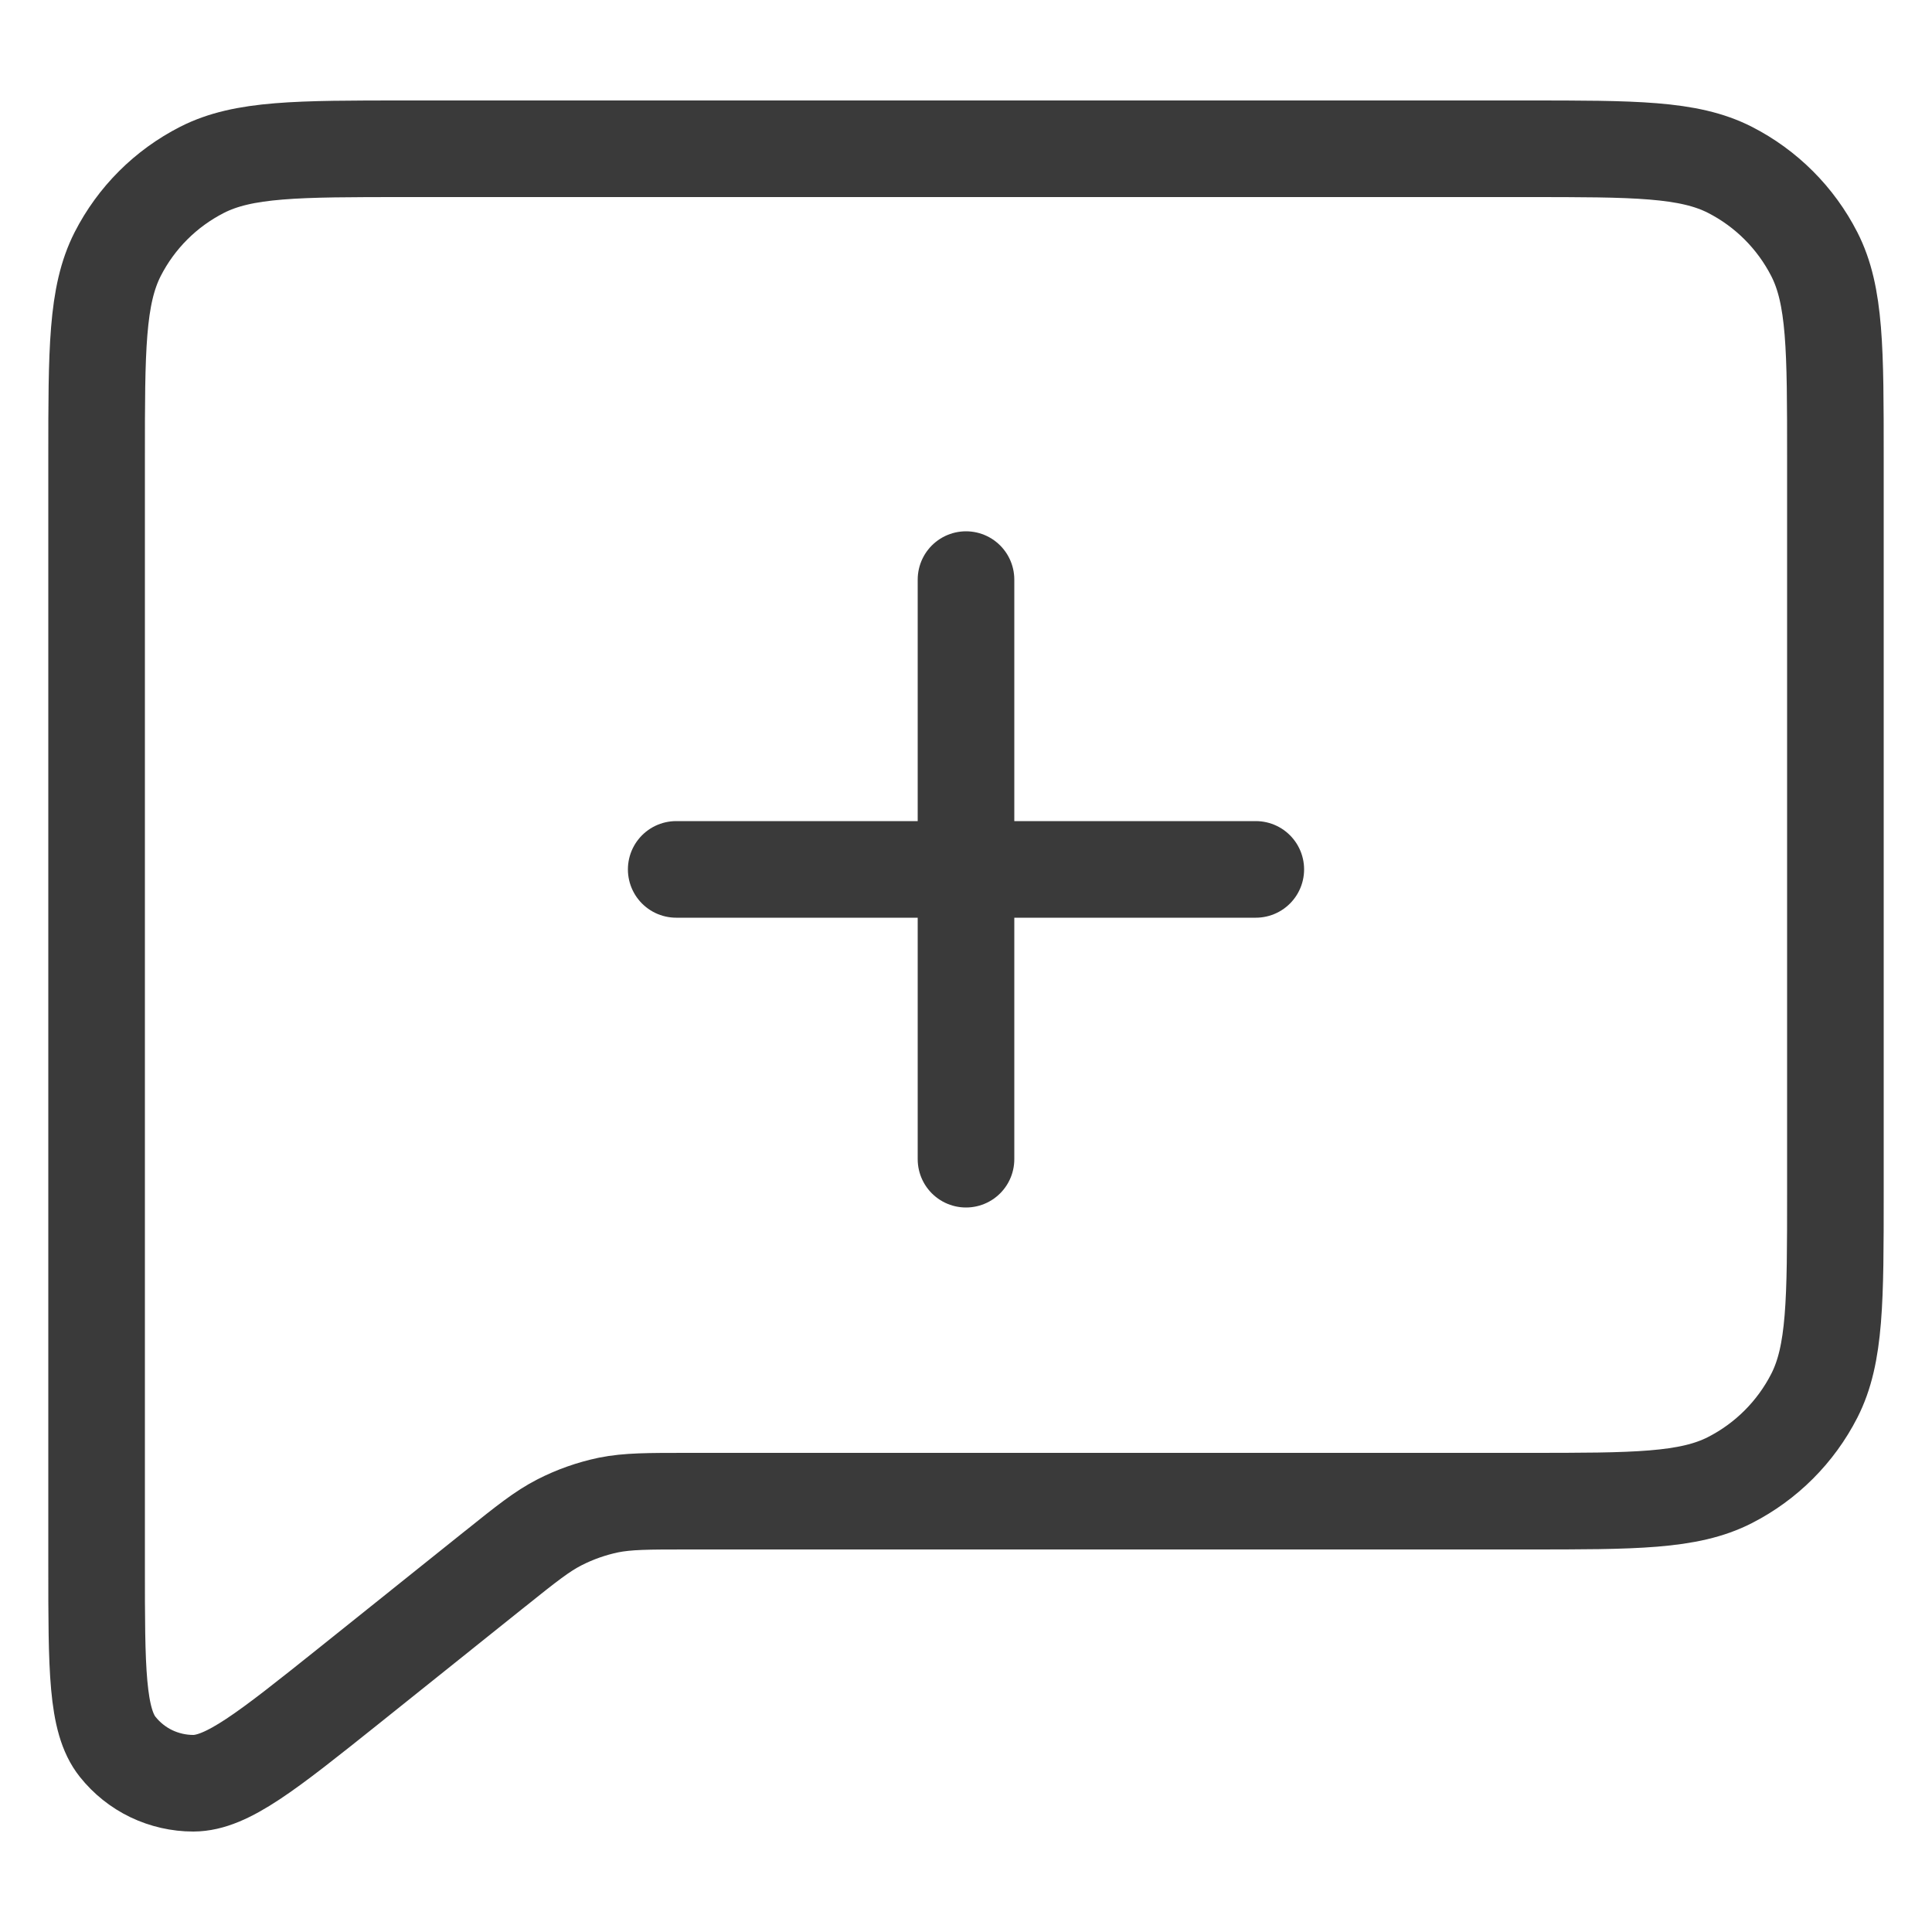
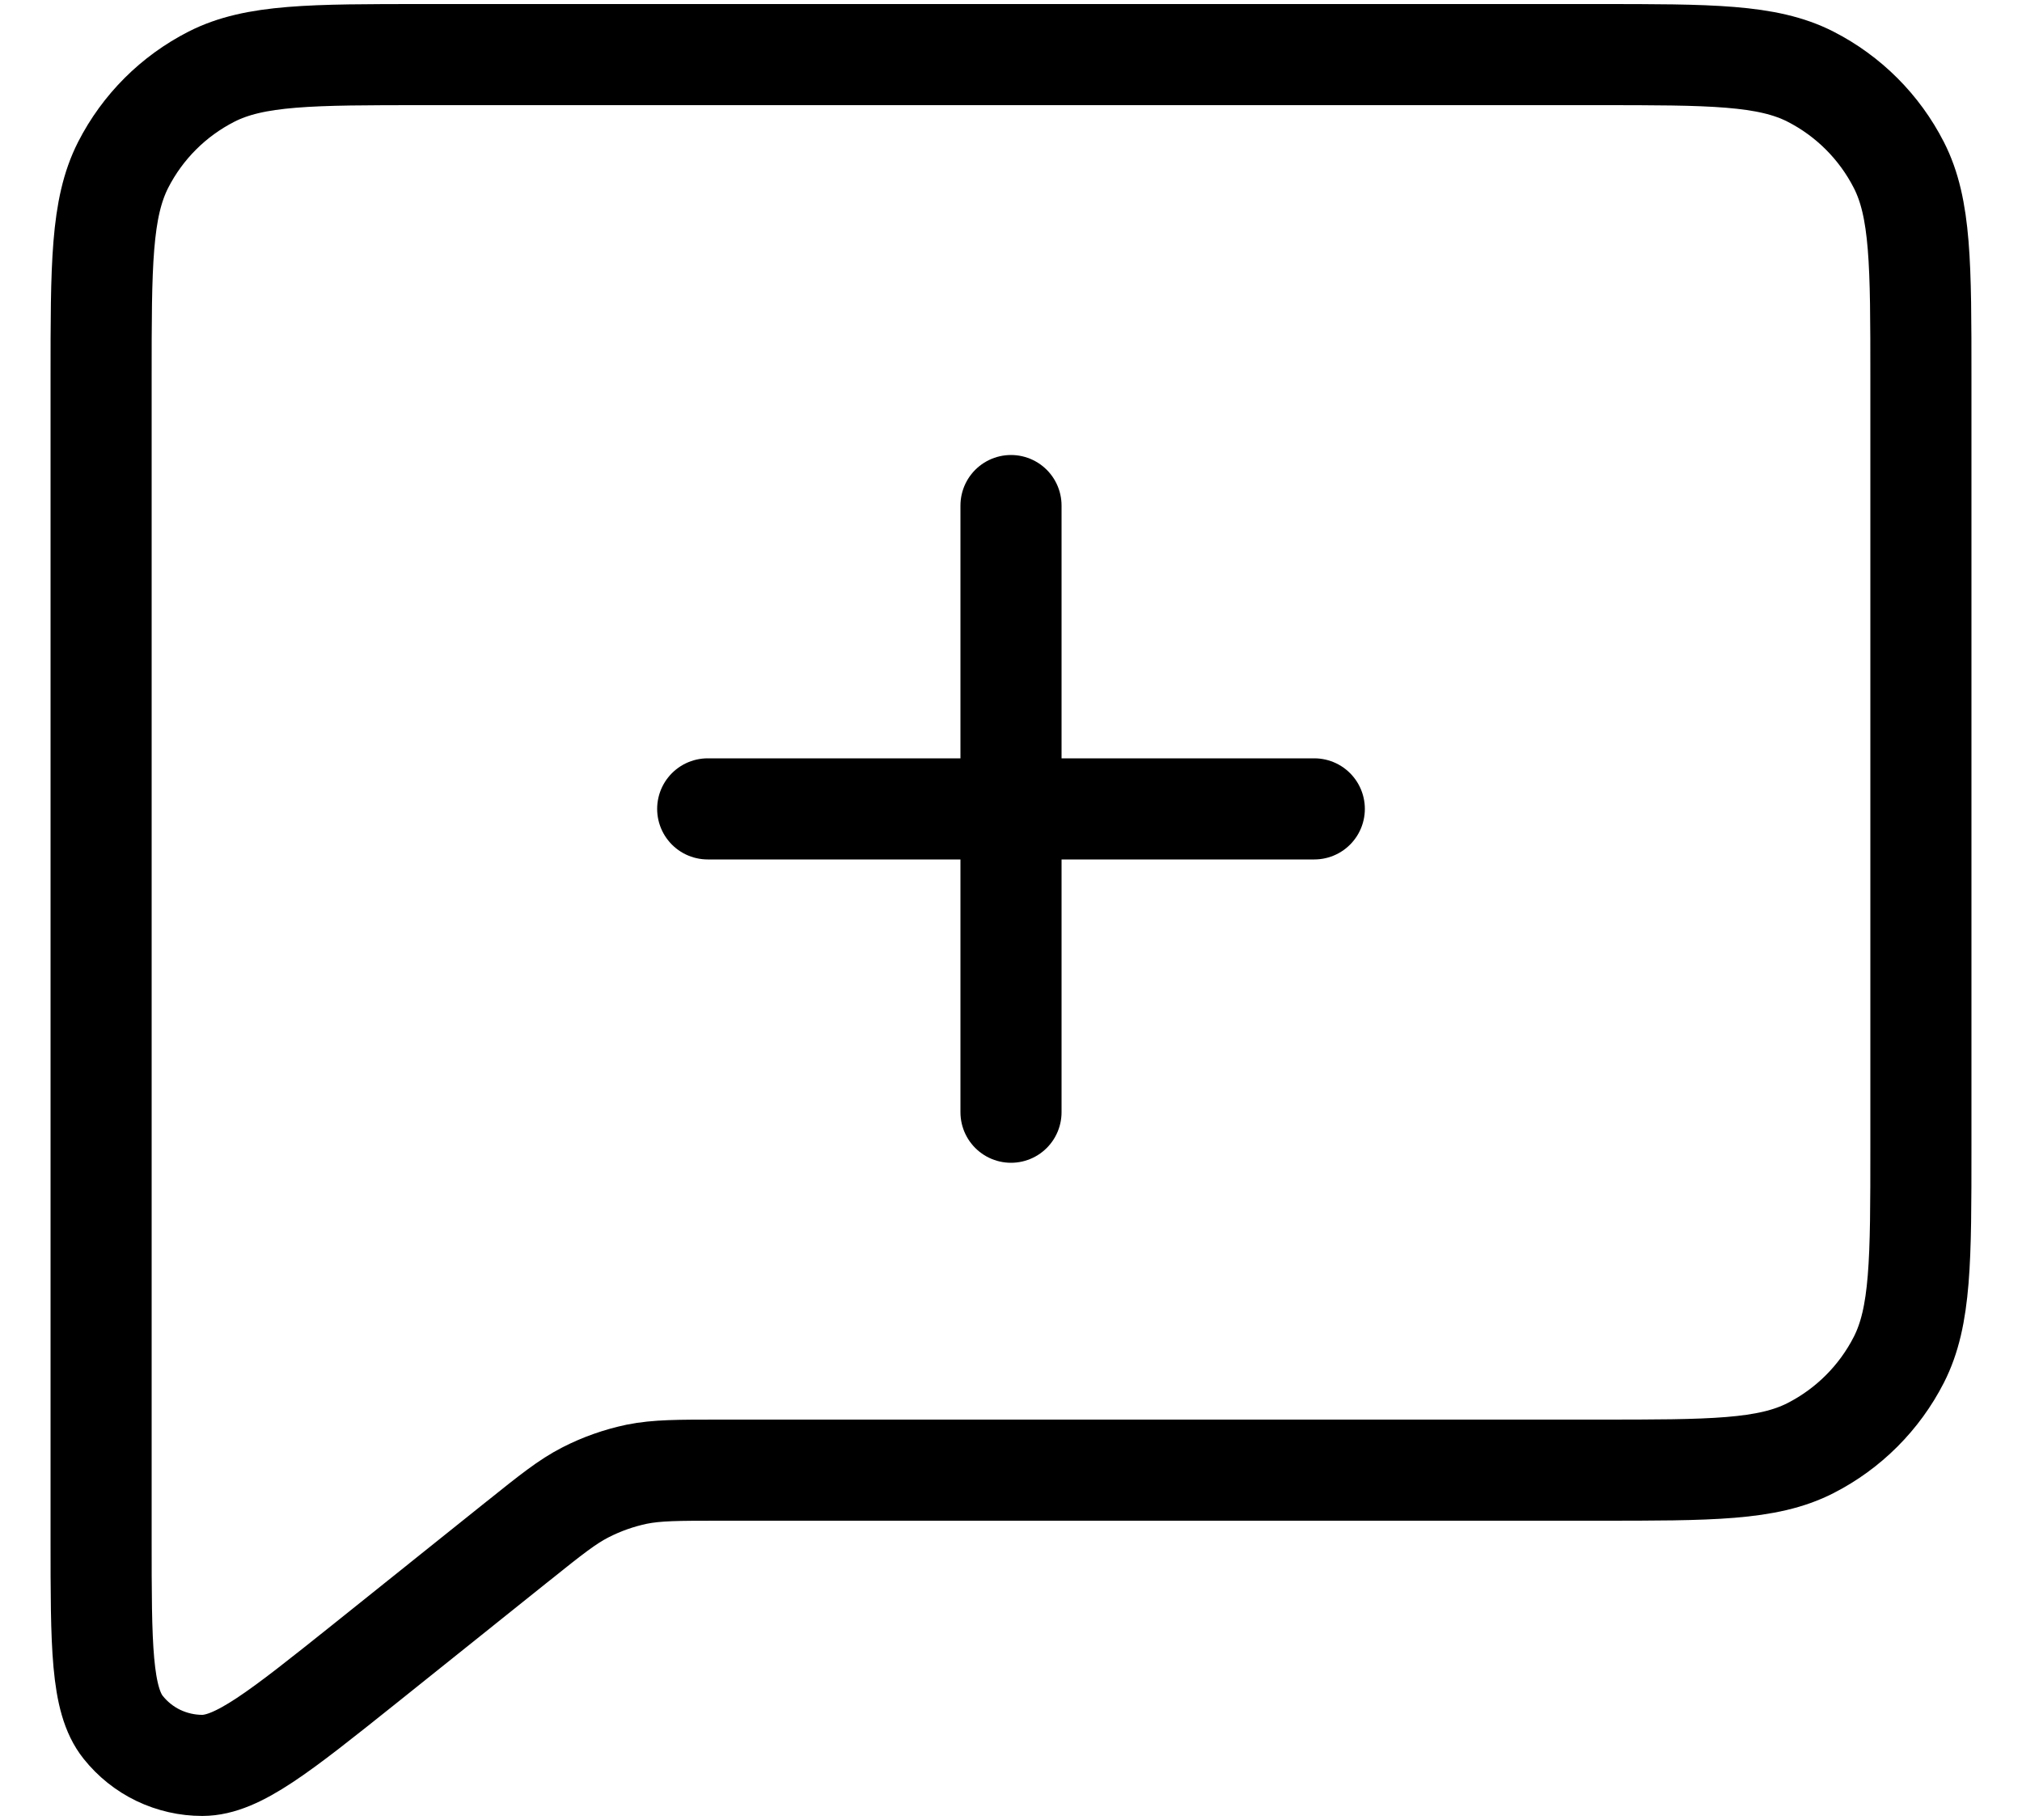
- <svg xmlns="http://www.w3.org/2000/svg" width="20" height="20" viewBox="0 0 20 20" fill="none">
-   <path d="M5.124 16.241L3.6 17.461C2.767 18.126 2.351 18.459 2.001 18.46C1.851 18.46 1.702 18.426 1.566 18.361C1.431 18.296 1.312 18.201 1.218 18.083C1 17.81 1 17.277 1 16.211V4.741C1 3.621 1 3.06 1.218 2.631C1.41 2.255 1.715 1.95 2.092 1.758C2.52 1.54 3.08 1.54 4.2 1.54H15.8C16.92 1.54 17.48 1.54 17.908 1.758C18.284 1.95 18.59 2.256 18.782 2.632C19 3.059 19 3.619 19 4.737V12.344C19 13.461 19 14.02 18.782 14.448C18.59 14.824 18.284 15.13 17.908 15.322C17.481 15.54 16.922 15.54 15.804 15.54H7.123C6.707 15.54 6.498 15.54 6.299 15.58C6.123 15.617 5.952 15.677 5.792 15.759C5.612 15.851 5.45 15.98 5.127 16.239L5.124 16.241Z" stroke="#3A3A3A" stroke-linecap="round" stroke-linejoin="round" />
-   <path d="M7 9H13" stroke="#3A3A3A" stroke-linecap="round" stroke-linejoin="round" />
-   <path d="M10 12V9V6" stroke="#3A3A3A" stroke-linecap="round" stroke-linejoin="round" />
+ <svg xmlns="http://www.w3.org/2000/svg" width="20" height="18" viewBox="0 0 20 18" fill="none">
+   <path d="M5.124 15.241L3.6 16.461C2.767 17.126 2.351 17.459 2.001 17.46C1.851 17.46 1.702 17.426 1.566 17.361C1.431 17.296 1.312 17.201 1.218 17.083C1 16.81 1 16.277 1 15.211V3.741C1 2.621 1 2.06 1.218 1.631C1.41 1.255 1.715 0.95 2.092 0.758C2.52 0.54 3.08 0.54 4.2 0.54H15.8C16.92 0.54 17.48 0.54 17.908 0.758C18.284 0.95 18.59 1.256 18.782 1.632C19 2.059 19 2.619 19 3.737V11.344C19 12.461 19 13.02 18.782 13.448C18.59 13.824 18.284 14.13 17.908 14.322C17.481 14.54 16.922 14.54 15.804 14.54H7.123C6.707 14.54 6.498 14.54 6.299 14.58C6.123 14.617 5.952 14.677 5.792 14.759C5.612 14.851 5.45 14.98 5.127 15.239L5.124 15.241Z" stroke="currentColor" stroke-linecap="round" stroke-linejoin="round" />
+   <path d="M7 8H13" stroke="currentColor" stroke-linecap="round" stroke-linejoin="round" />
+   <path d="M10 11V8V5" stroke="currentColor" stroke-linecap="round" stroke-linejoin="round" />
</svg>
